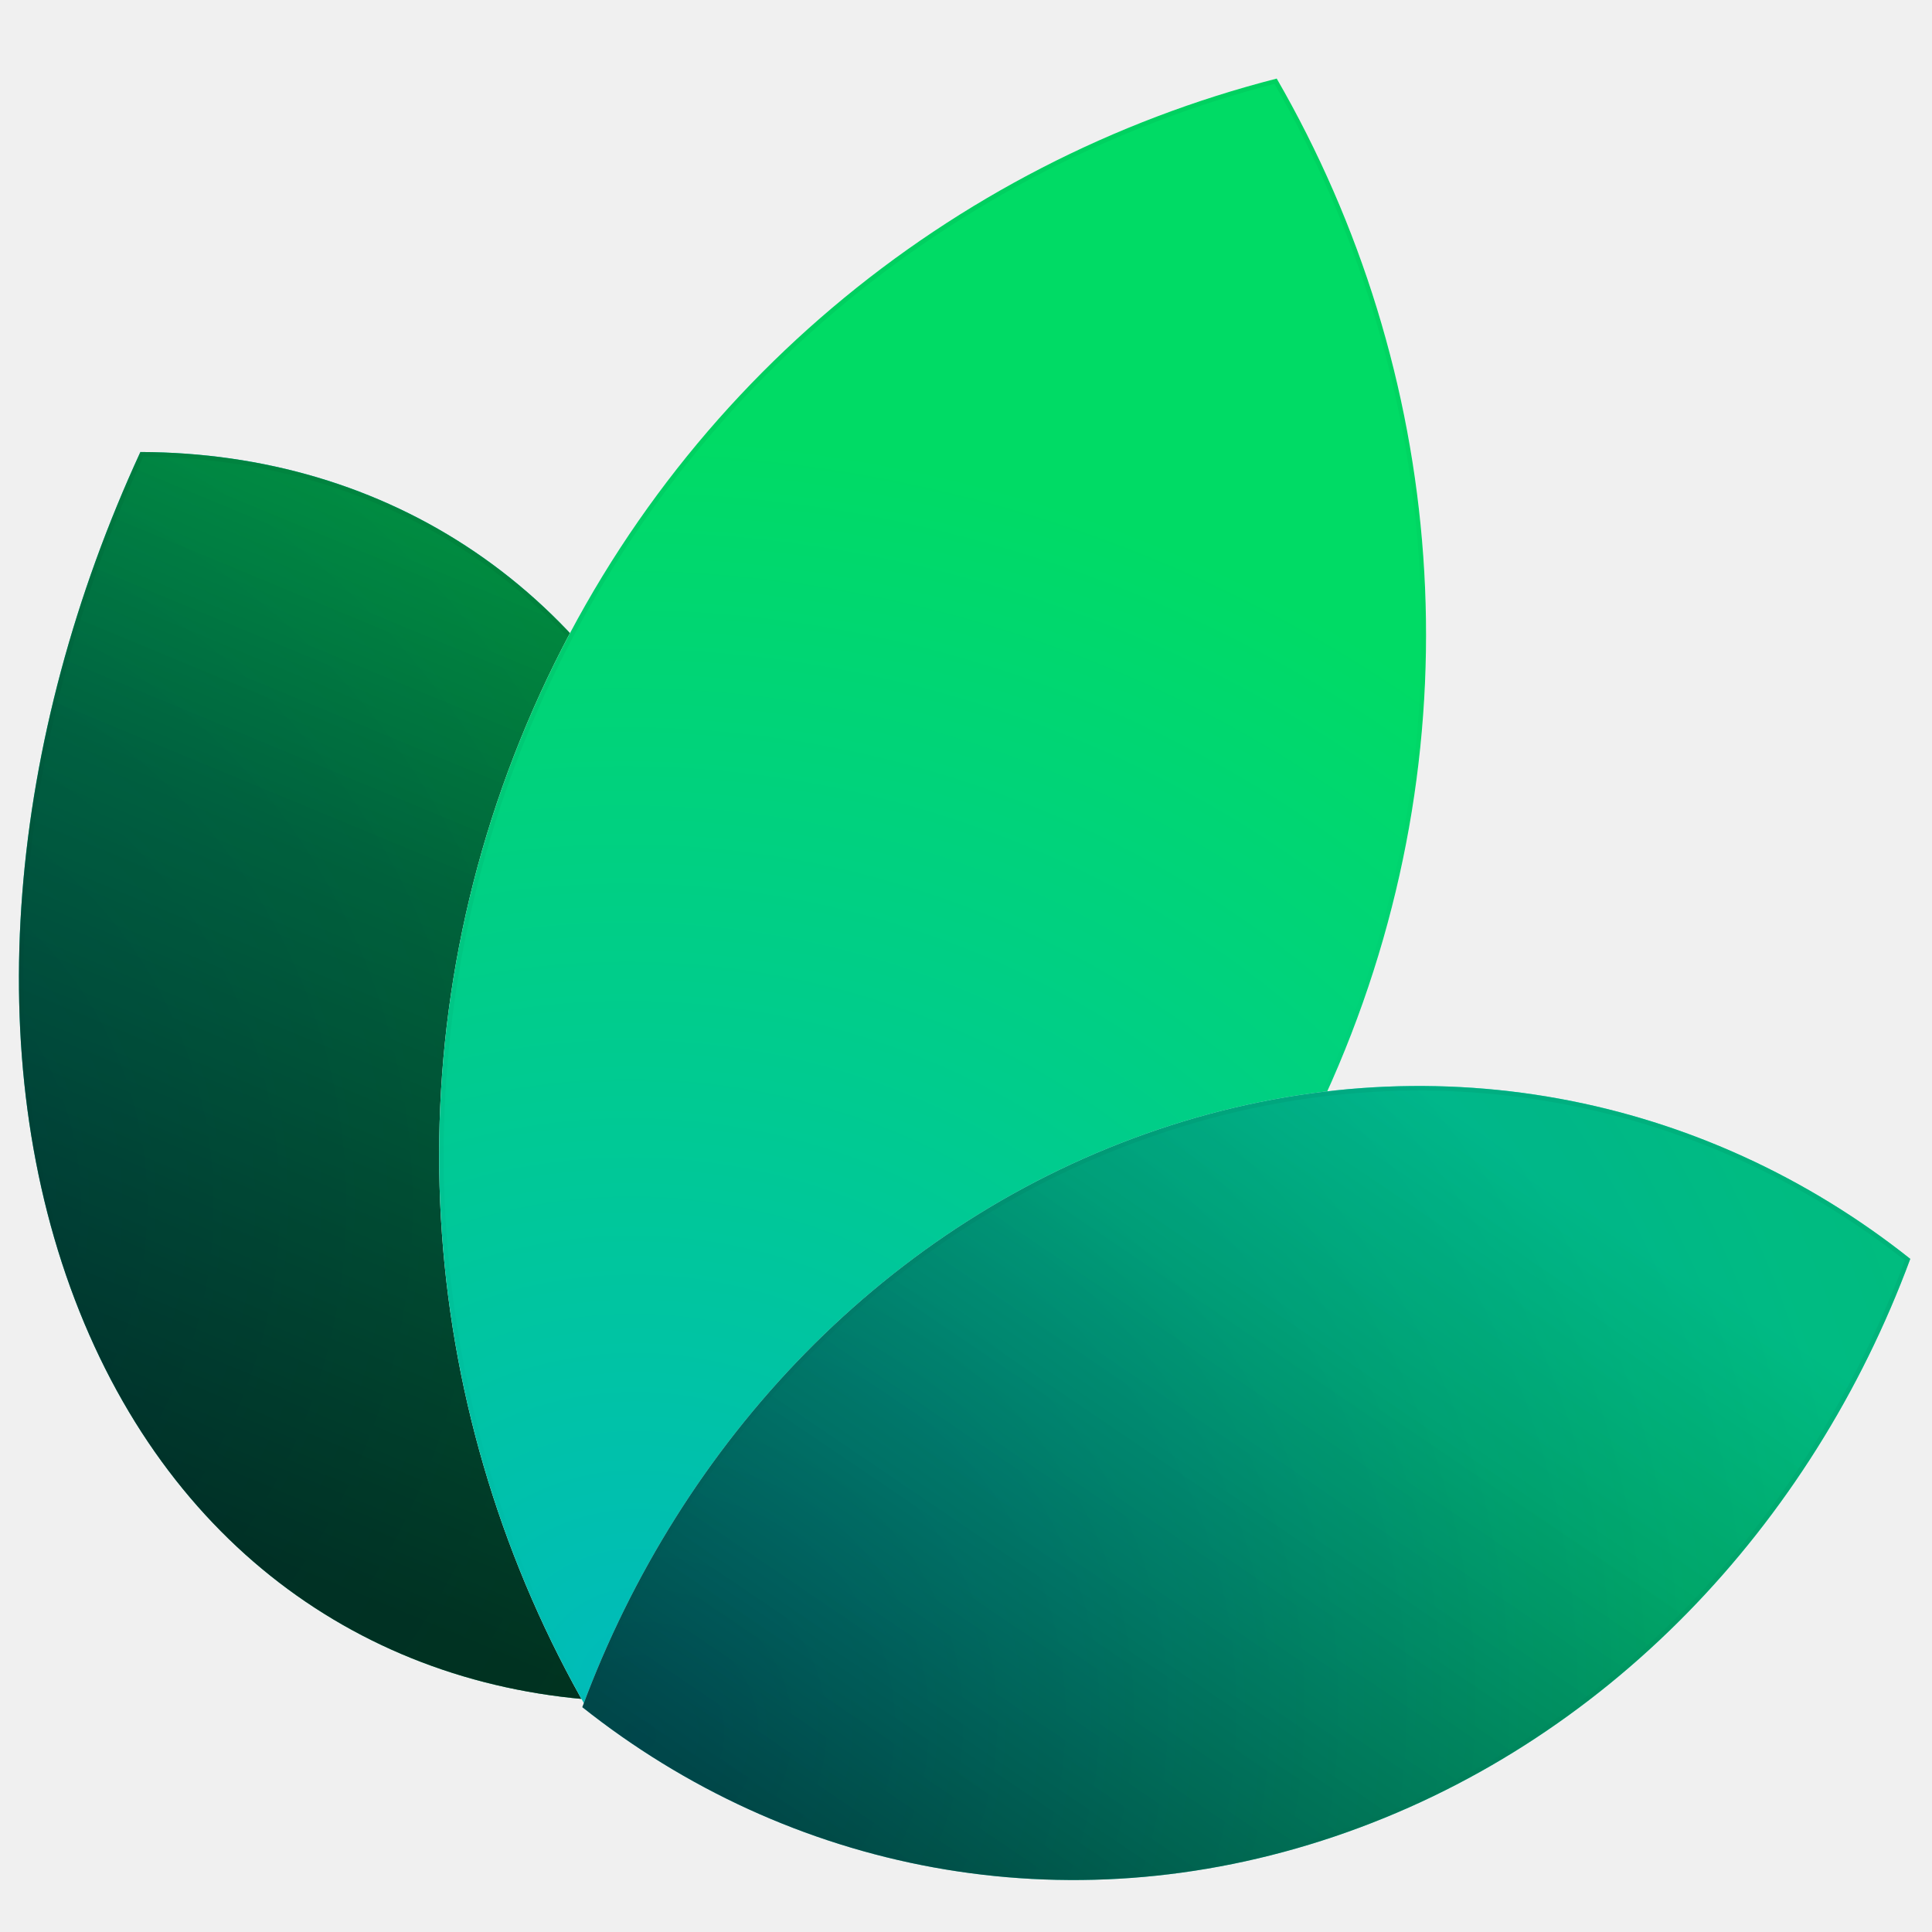
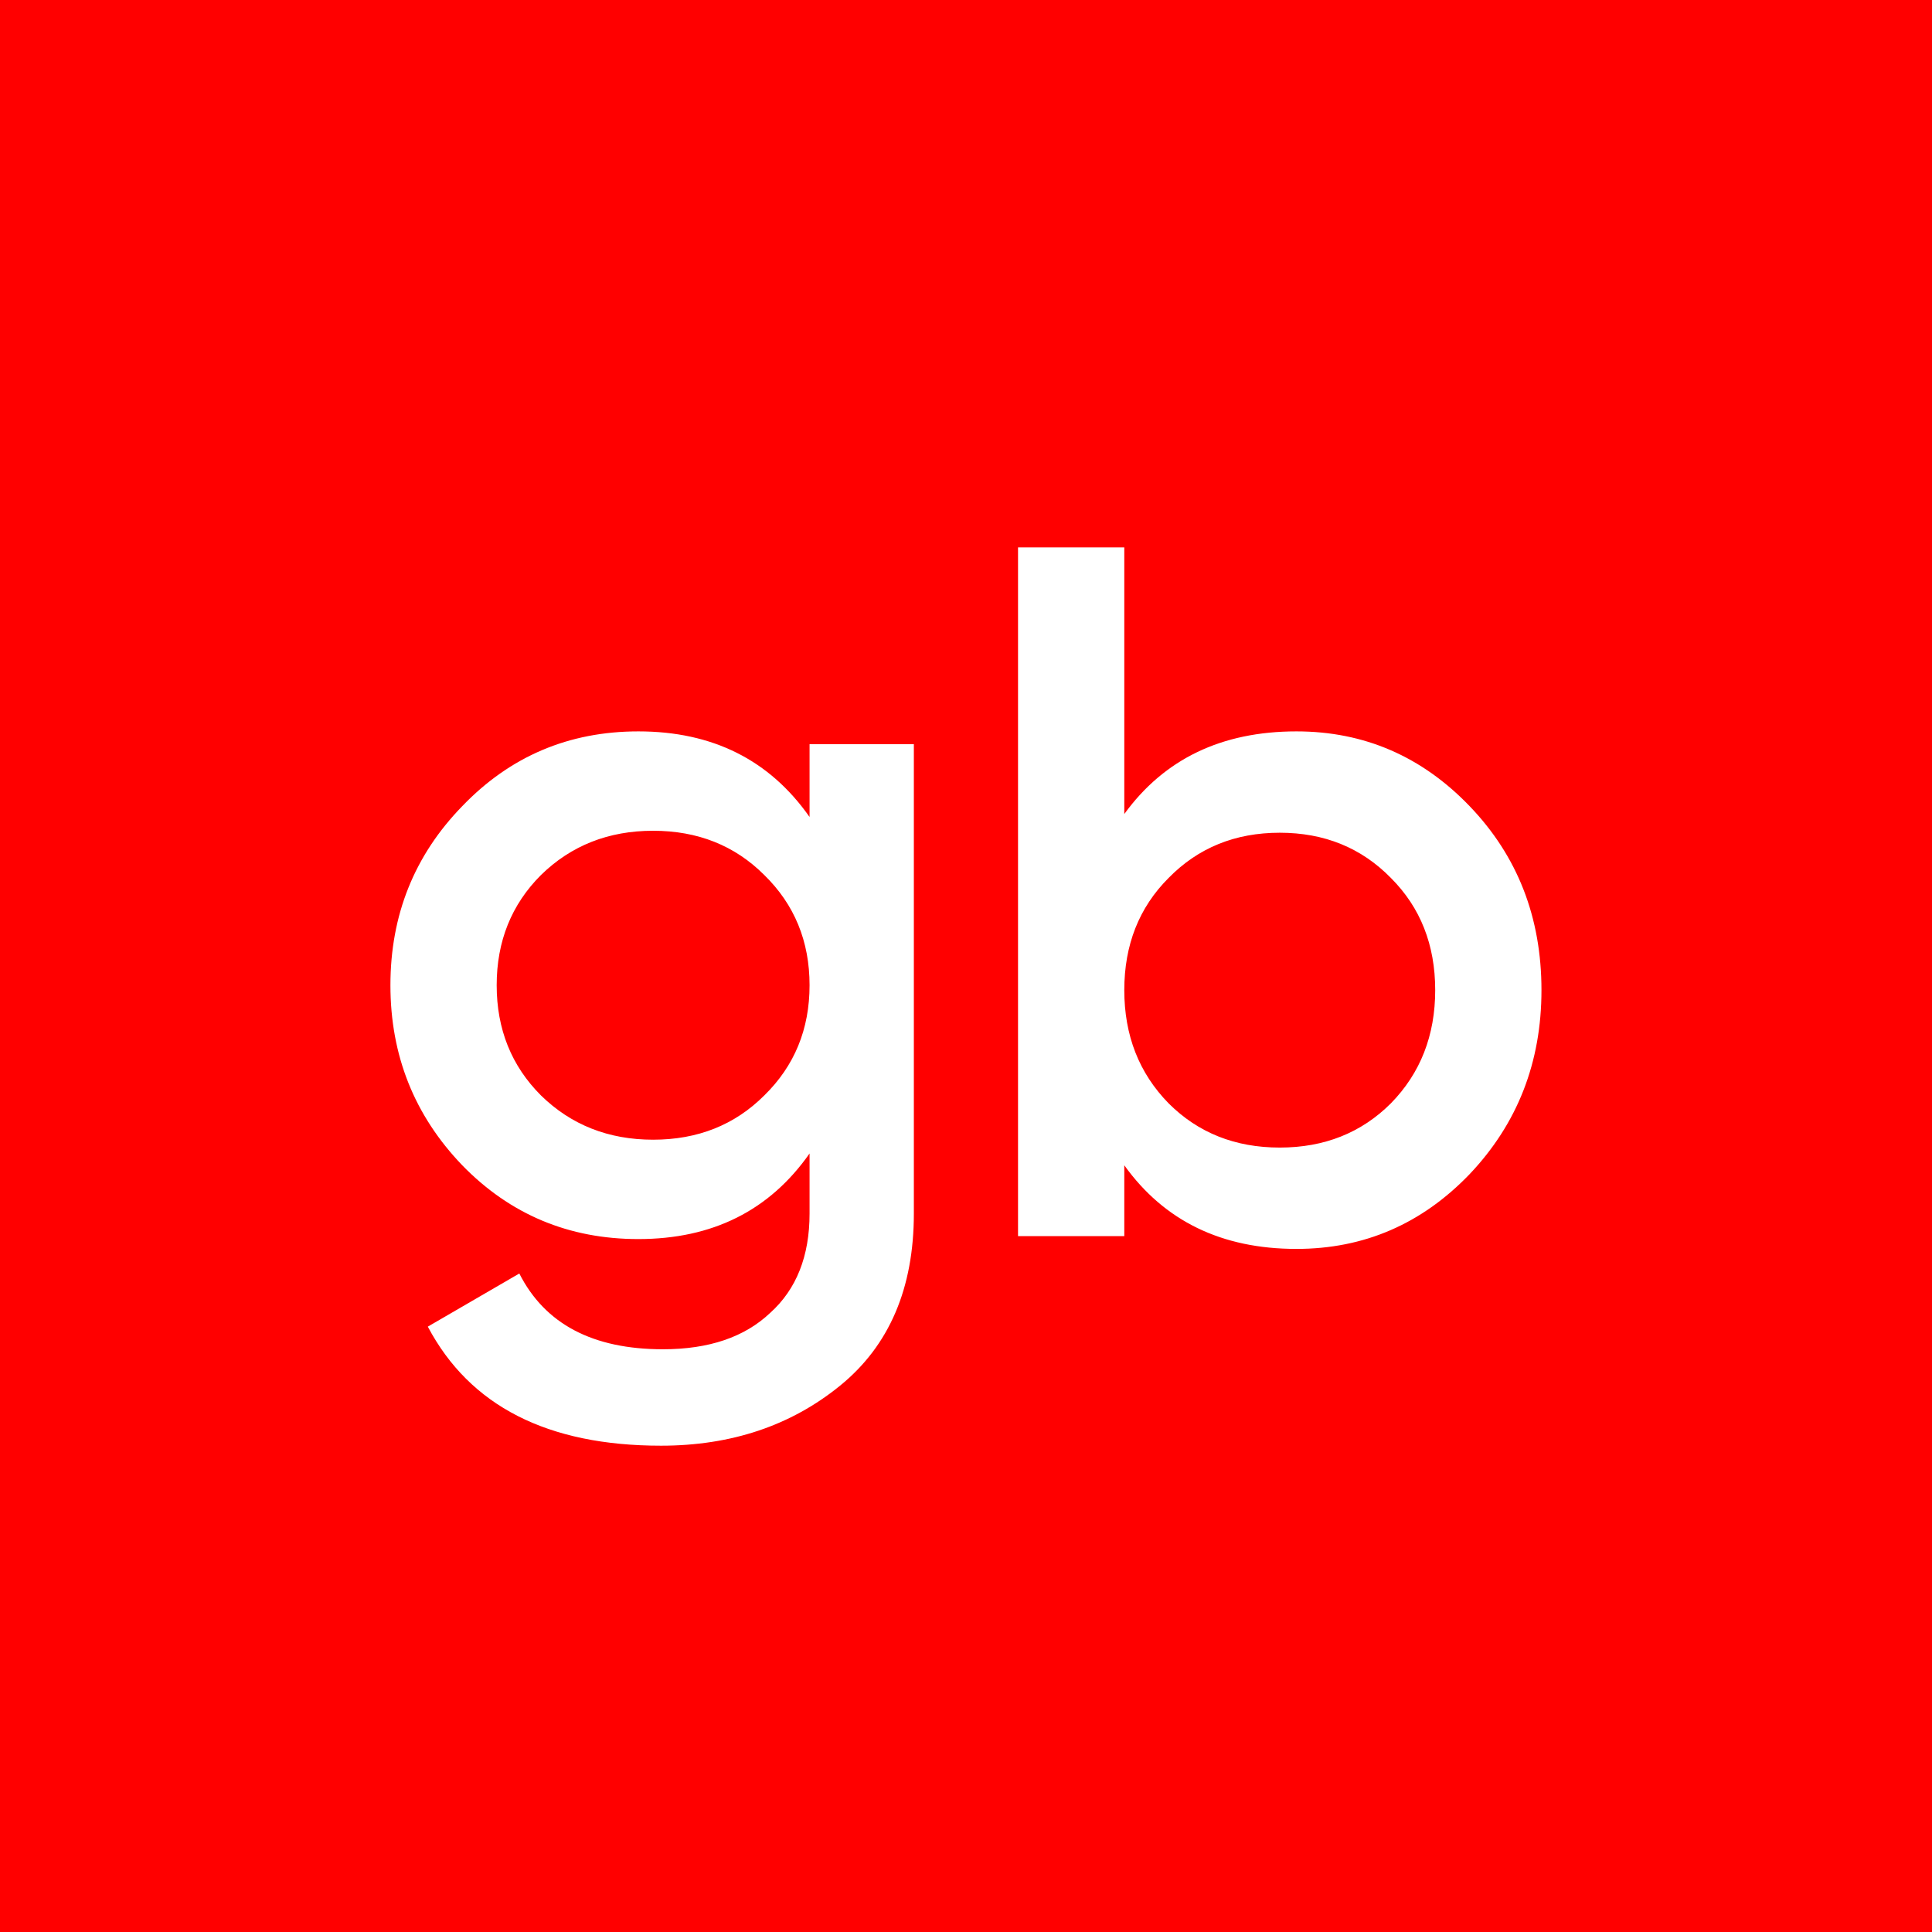
- <svg xmlns="http://www.w3.org/2000/svg" width="24" height="24" viewBox="0 0 24 24" fill="none">
-   <path d="M7.953 21.139C4.896 21.13 2.255 19.458 0.987 16.29C-0.28 13.121 0.109 9.163 1.744 5.615C4.801 5.624 7.442 7.296 8.71 10.465C9.977 13.633 9.588 17.591 7.953 21.139Z" fill="white" />
-   <path d="M7.953 21.139C4.896 21.13 2.255 19.458 0.987 16.29C-0.28 13.121 0.109 9.163 1.744 5.615C4.801 5.624 7.442 7.296 8.71 10.465C9.977 13.633 9.588 17.591 7.953 21.139Z" fill="url(#paint0_radial_101_2703)" />
-   <path d="M7.953 21.139C4.896 21.13 2.255 19.458 0.987 16.29C-0.28 13.121 0.109 9.163 1.744 5.615C4.801 5.624 7.442 7.296 8.71 10.465C9.977 13.633 9.588 17.591 7.953 21.139Z" fill="black" fill-opacity="0.5" style="mix-blend-mode:hard-light" />
-   <path d="M7.953 21.139C4.896 21.13 2.255 19.458 0.987 16.29C-0.28 13.121 0.109 9.163 1.744 5.615C4.801 5.624 7.442 7.296 8.71 10.465C9.977 13.633 9.588 17.591 7.953 21.139Z" fill="url(#paint1_linear_101_2703)" fill-opacity="0.5" style="mix-blend-mode:hard-light" />
-   <path d="M8.684 10.476C9.945 13.63 9.561 17.572 7.935 21.111C4.897 21.096 2.274 19.431 1.013 16.279C-0.248 13.124 0.136 9.182 1.762 5.643C4.8 5.659 7.423 7.324 8.684 10.476Z" stroke="url(#paint2_linear_101_2703)" stroke-opacity="0.05" stroke-width="0.056" />
-   <path d="M7.31 21.257C11.354 20.221 14.884 17.375 16.628 13.236C18.373 9.097 17.945 4.587 15.86 0.976C11.816 2.012 8.287 4.858 6.542 8.998C4.797 13.137 5.225 17.646 7.31 21.257Z" fill="white" />
-   <path d="M7.31 21.257C11.354 20.221 14.884 17.375 16.628 13.236C18.373 9.097 17.945 4.587 15.86 0.976C11.816 2.012 8.287 4.858 6.542 8.998C4.797 13.137 5.225 17.646 7.31 21.257Z" fill="url(#paint3_radial_101_2703)" />
-   <path d="M16.603 13.225C14.864 17.349 11.351 20.187 7.324 21.225C5.253 17.624 4.829 13.132 6.568 9.009C8.306 4.885 11.819 2.047 15.846 1.009C17.918 4.61 18.341 9.101 16.603 13.225Z" stroke="url(#paint4_linear_101_2703)" stroke-opacity="0.05" stroke-width="0.056" />
-   <path d="M7.234 21.207C9.789 23.237 13.21 23.951 16.577 22.814C19.944 21.677 22.506 18.945 23.73 15.638C21.175 13.608 17.754 12.894 14.387 14.031C11.02 15.168 8.458 17.901 7.234 21.207Z" fill="white" />
-   <path d="M7.234 21.207C9.789 23.237 13.21 23.951 16.577 22.814C19.944 21.677 22.506 18.945 23.73 15.638C21.175 13.608 17.754 12.894 14.387 14.031C11.02 15.168 8.458 17.901 7.234 21.207Z" fill="url(#paint5_radial_101_2703)" />
-   <path d="M7.234 21.207C9.789 23.237 13.21 23.951 16.577 22.814C19.944 21.677 22.506 18.945 23.73 15.638C21.175 13.608 17.754 12.894 14.387 14.031C11.02 15.168 8.458 17.901 7.234 21.207Z" fill="black" fill-opacity="0.2" style="mix-blend-mode:hard-light" />
-   <path d="M7.234 21.207C9.789 23.237 13.21 23.951 16.577 22.814C19.944 21.677 22.506 18.945 23.73 15.638C21.175 13.608 17.754 12.894 14.387 14.031C11.02 15.168 8.458 17.901 7.234 21.207Z" fill="url(#paint6_linear_101_2703)" fill-opacity="0.5" style="mix-blend-mode:hard-light" />
-   <path d="M16.568 22.787C13.218 23.918 9.814 23.212 7.267 21.198C8.492 17.907 11.044 15.189 14.396 14.058C17.747 12.927 21.15 13.633 23.697 15.648C22.472 18.938 19.92 21.656 16.568 22.787Z" stroke="url(#paint7_linear_101_2703)" stroke-opacity="0.05" stroke-width="0.056" />
+ <svg xmlns="http://www.w3.org/2000/svg" width="1080" height="1080" viewBox="0 0 1080 1080" fill="none">
+   <g clip-path="url(#clip0_3387_21605)">
+     <rect width="1080" height="1080" fill="white" />
+     <rect width="1080" height="1080" fill="#FF0000" />
+     <path d="M452.55 416H510.85V678.35C510.85 720.15 497.1 752.233 469.6 774.6C442.1 796.967 408.733 808.15 369.5 808.15C306.067 808.15 262.617 785.967 239.15 741.6L290.3 711.9C304.6 740.133 331.367 754.25 370.6 754.25C396.267 754.25 416.25 747.467 430.55 733.9C445.217 720.7 452.55 702.183 452.55 678.35V644.8C430.183 676.7 398.283 692.65 356.85 692.65C317.983 692.65 285.167 678.9 258.4 651.4C231.633 623.533 218.25 589.983 218.25 550.75C218.25 511.517 231.633 478.15 258.4 450.65C285.167 422.783 317.983 408.85 356.85 408.85C398.283 408.85 430.183 424.8 452.55 456.7V416ZM302.4 612.35C319.267 628.85 340.167 637.1 365.1 637.1C390.033 637.1 410.75 628.85 427.25 612.35C444.117 595.85 452.55 575.317 452.55 550.75C452.55 526.183 444.117 505.65 427.25 489.15C410.75 472.65 390.033 464.4 365.1 464.4C340.167 464.4 319.267 472.65 302.4 489.15C285.9 505.65 277.65 526.183 277.65 550.75C277.65 575.317 285.9 595.85 302.4 612.35ZM724.736 408.85C762.502 408.85 794.769 422.783 821.536 450.65C848.302 478.517 861.686 512.8 861.686 553.5C861.686 593.833 848.302 628.117 821.536 656.35C794.769 684.217 762.502 698.15 724.736 698.15C682.936 698.15 650.852 682.567 628.486 651.4V691H569.086V306H628.486V455.05C650.852 424.25 682.936 408.85 724.736 408.85ZM653.236 616.75C669.736 633.25 690.452 641.5 715.386 641.5C740.319 641.5 761.036 633.25 777.536 616.75C794.036 599.883 802.286 578.8 802.286 553.5C802.286 528.2 794.036 507.3 777.536 490.8C761.036 473.933 740.319 465.5 715.386 465.5C690.452 465.5 669.736 473.933 653.236 490.8C636.736 507.3 628.486 528.2 628.486 553.5C628.486 578.8 636.736 599.883 653.236 616.75Z" fill="white" />
+   </g>
  <defs>
-     <radialGradient id="paint0_radial_101_2703" cx="0" cy="0" r="1" gradientUnits="userSpaceOnUse" gradientTransform="translate(-3.00503 15.023) rotate(-10.029) scale(17.9572 17.784)">
-       <stop stop-color="#00B0BB" />
-       <stop offset="1" stop-color="#00DB65" />
-     </radialGradient>
-     <linearGradient id="paint1_linear_101_2703" x1="7.39" y1="4.813" x2="1.63" y2="18.689" gradientUnits="userSpaceOnUse">
-       <stop stop-color="#18E299" />
-       <stop offset="1" />
-     </linearGradient>
-     <linearGradient id="paint2_linear_101_2703" x1="7.948" y1="8.016" x2="1.761" y2="18.746" gradientUnits="userSpaceOnUse">
-       <stop />
-       <stop offset="1" stop-opacity="0" />
-     </linearGradient>
-     <radialGradient id="paint3_radial_101_2703" cx="0" cy="0" r="1" gradientUnits="userSpaceOnUse" gradientTransform="translate(8.11404 20.8822) rotate(-75.7542) scale(21.6246 23.7772)">
-       <stop stop-color="#00BBBB" />
-       <stop offset="0.713" stop-color="#00DB65" />
-     </radialGradient>
-     <linearGradient id="paint4_linear_101_2703" x1="7.602" y1="5.871" x2="15.556" y2="16.372" gradientUnits="userSpaceOnUse">
-       <stop />
-       <stop offset="1" stop-opacity="0" />
-     </linearGradient>
-     <radialGradient id="paint5_radial_101_2703" cx="0" cy="0" r="1" gradientUnits="userSpaceOnUse" gradientTransform="translate(7.84537 21.5181) rotate(-20.3525) scale(18.5603 17.32)">
-       <stop stop-color="#00B0BB" />
-       <stop offset="1" stop-color="#00DB65" />
-     </radialGradient>
-     <linearGradient id="paint6_linear_101_2703" x1="16.808" y1="13.007" x2="10.041" y2="22.994" gradientUnits="userSpaceOnUse">
-       <stop stop-color="#00B1BC" />
-       <stop offset="1" />
-     </linearGradient>
-     <linearGradient id="paint7_linear_101_2703" x1="16.808" y1="13.007" x2="14.169" y2="23.841" gradientUnits="userSpaceOnUse">
-       <stop />
-       <stop offset="1" stop-opacity="0" />
-     </linearGradient>
+     <clipPath id="clip0_3387_21605">
+       <rect width="1080" height="1080" fill="white" />
+     </clipPath>
  </defs>
</svg>
